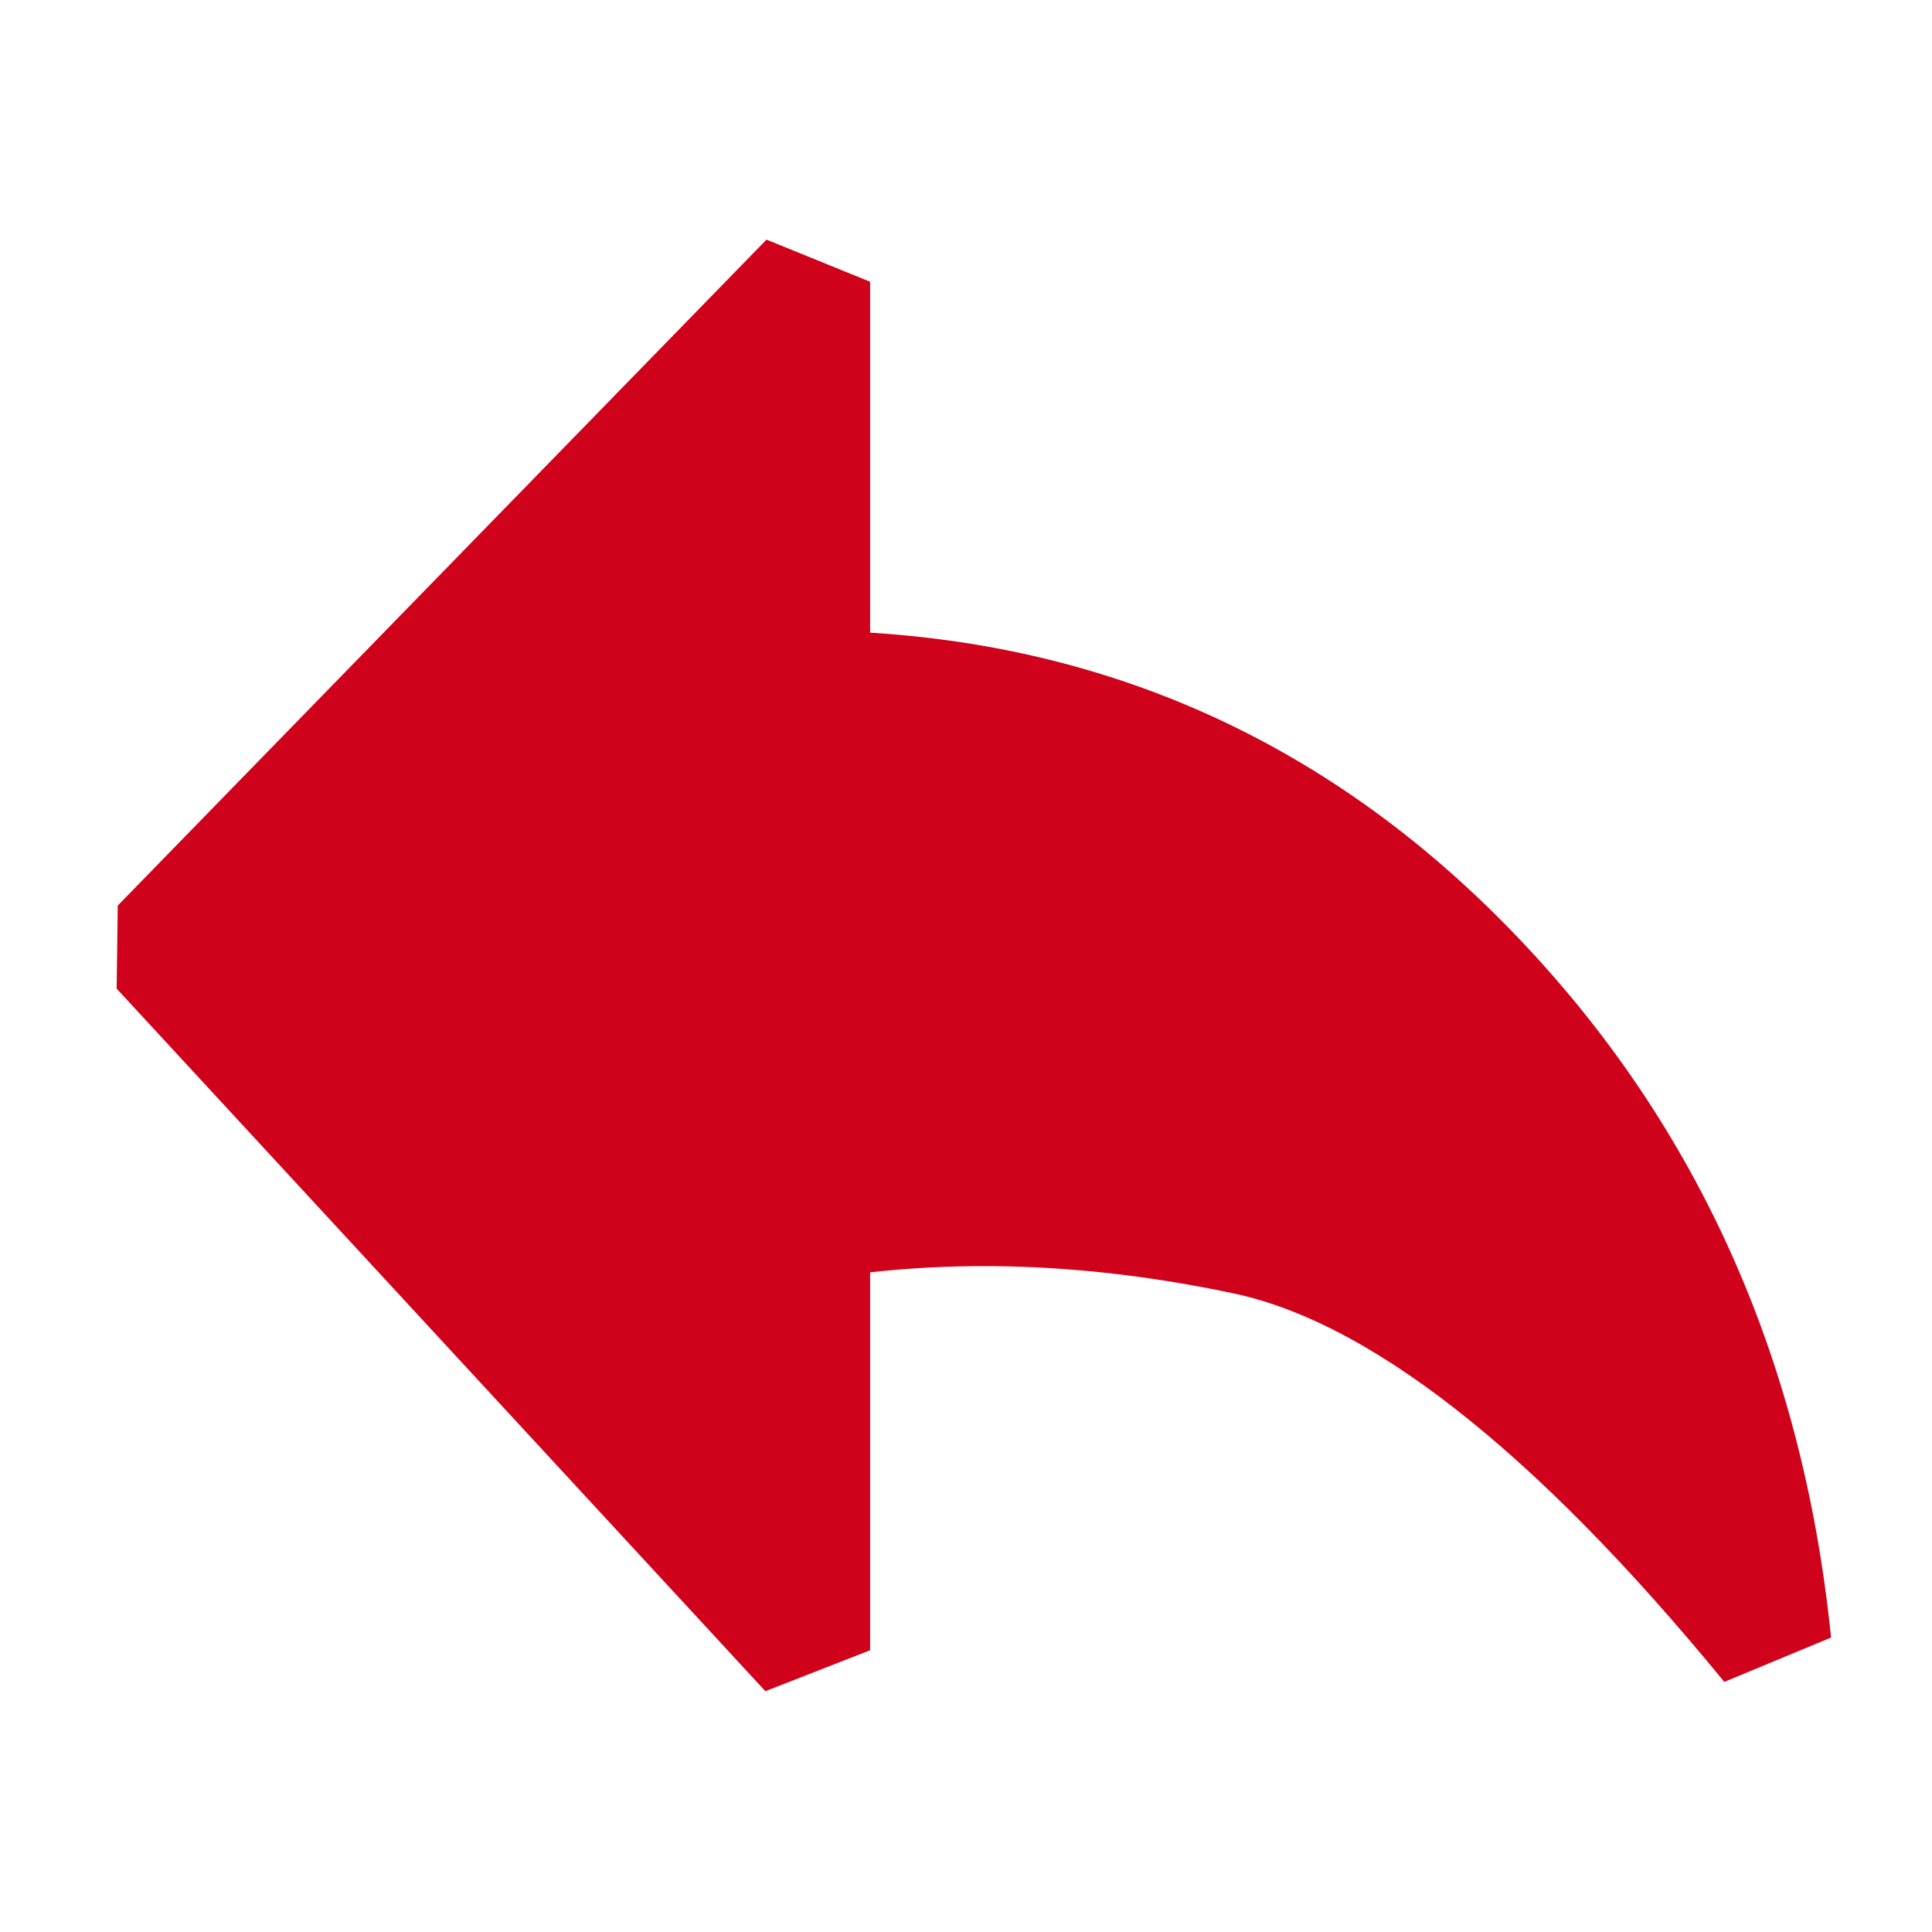
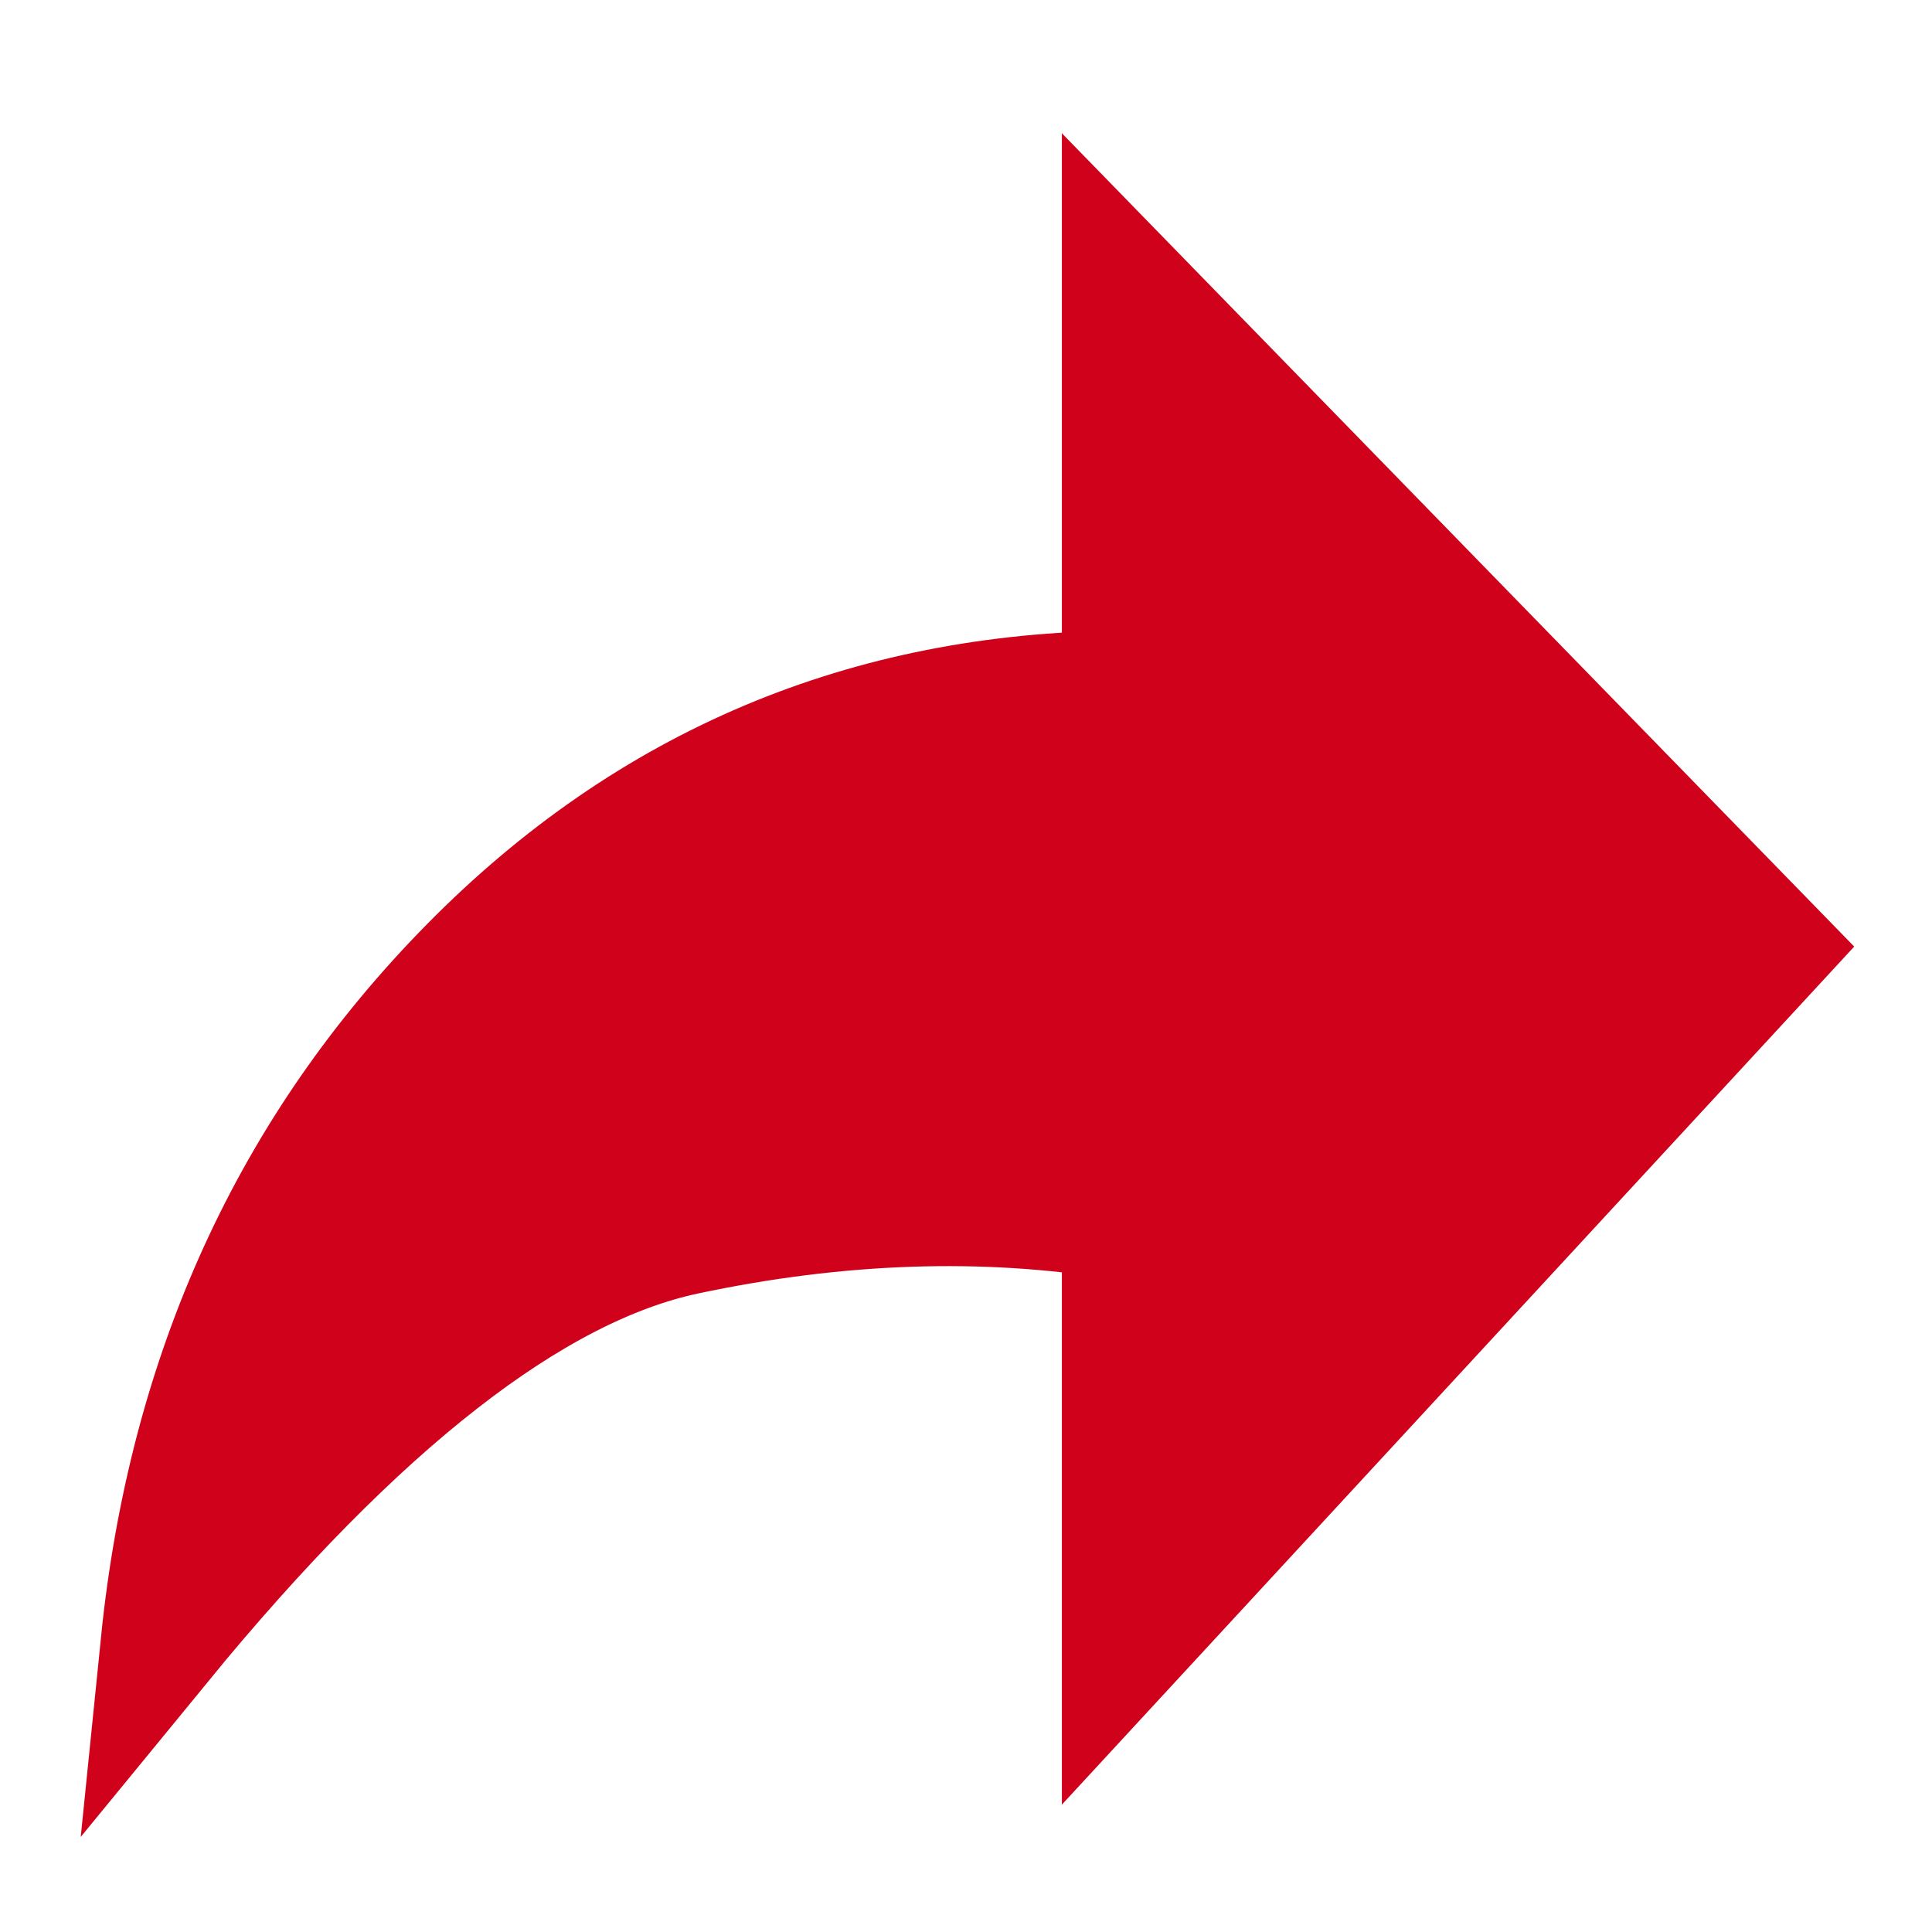
<svg xmlns="http://www.w3.org/2000/svg" width="23" height="23" viewBox="0 0 48 48" fill="none">
-   <path fill-rule="evenodd" clip-rule="evenodd" d="M44 40.836C39.107 34.863 34.762 31.474 30.964 30.668C27.167 29.863 23.552 29.741 20.118 30.303V41L4 23.545L20.118 7V17.167C26.467 17.217 31.864 19.495 36.309 24C40.755 28.505 43.319 34.117 44 40.836Z" fill="#d0021b" stroke="#d0021b" stroke-width="3" stroke-linejoin="bevel" />
+   <path fill-rule="evenodd" clip-rule="evenodd" d="M4 40.836C8.893 34.863 13.238 31.474 17.036 30.668C20.833 29.863 24.448 29.741 27.882 30.303V41L44 23.545L27.882 7V17.167C21.533 17.217 16.136 19.495 11.691 24C7.245 28.505 4.681 34.117 4 40.836Z" fill="#d0021b" stroke="#d0021b" stroke-width="3" stroke-linejoin="miter" />
</svg>
